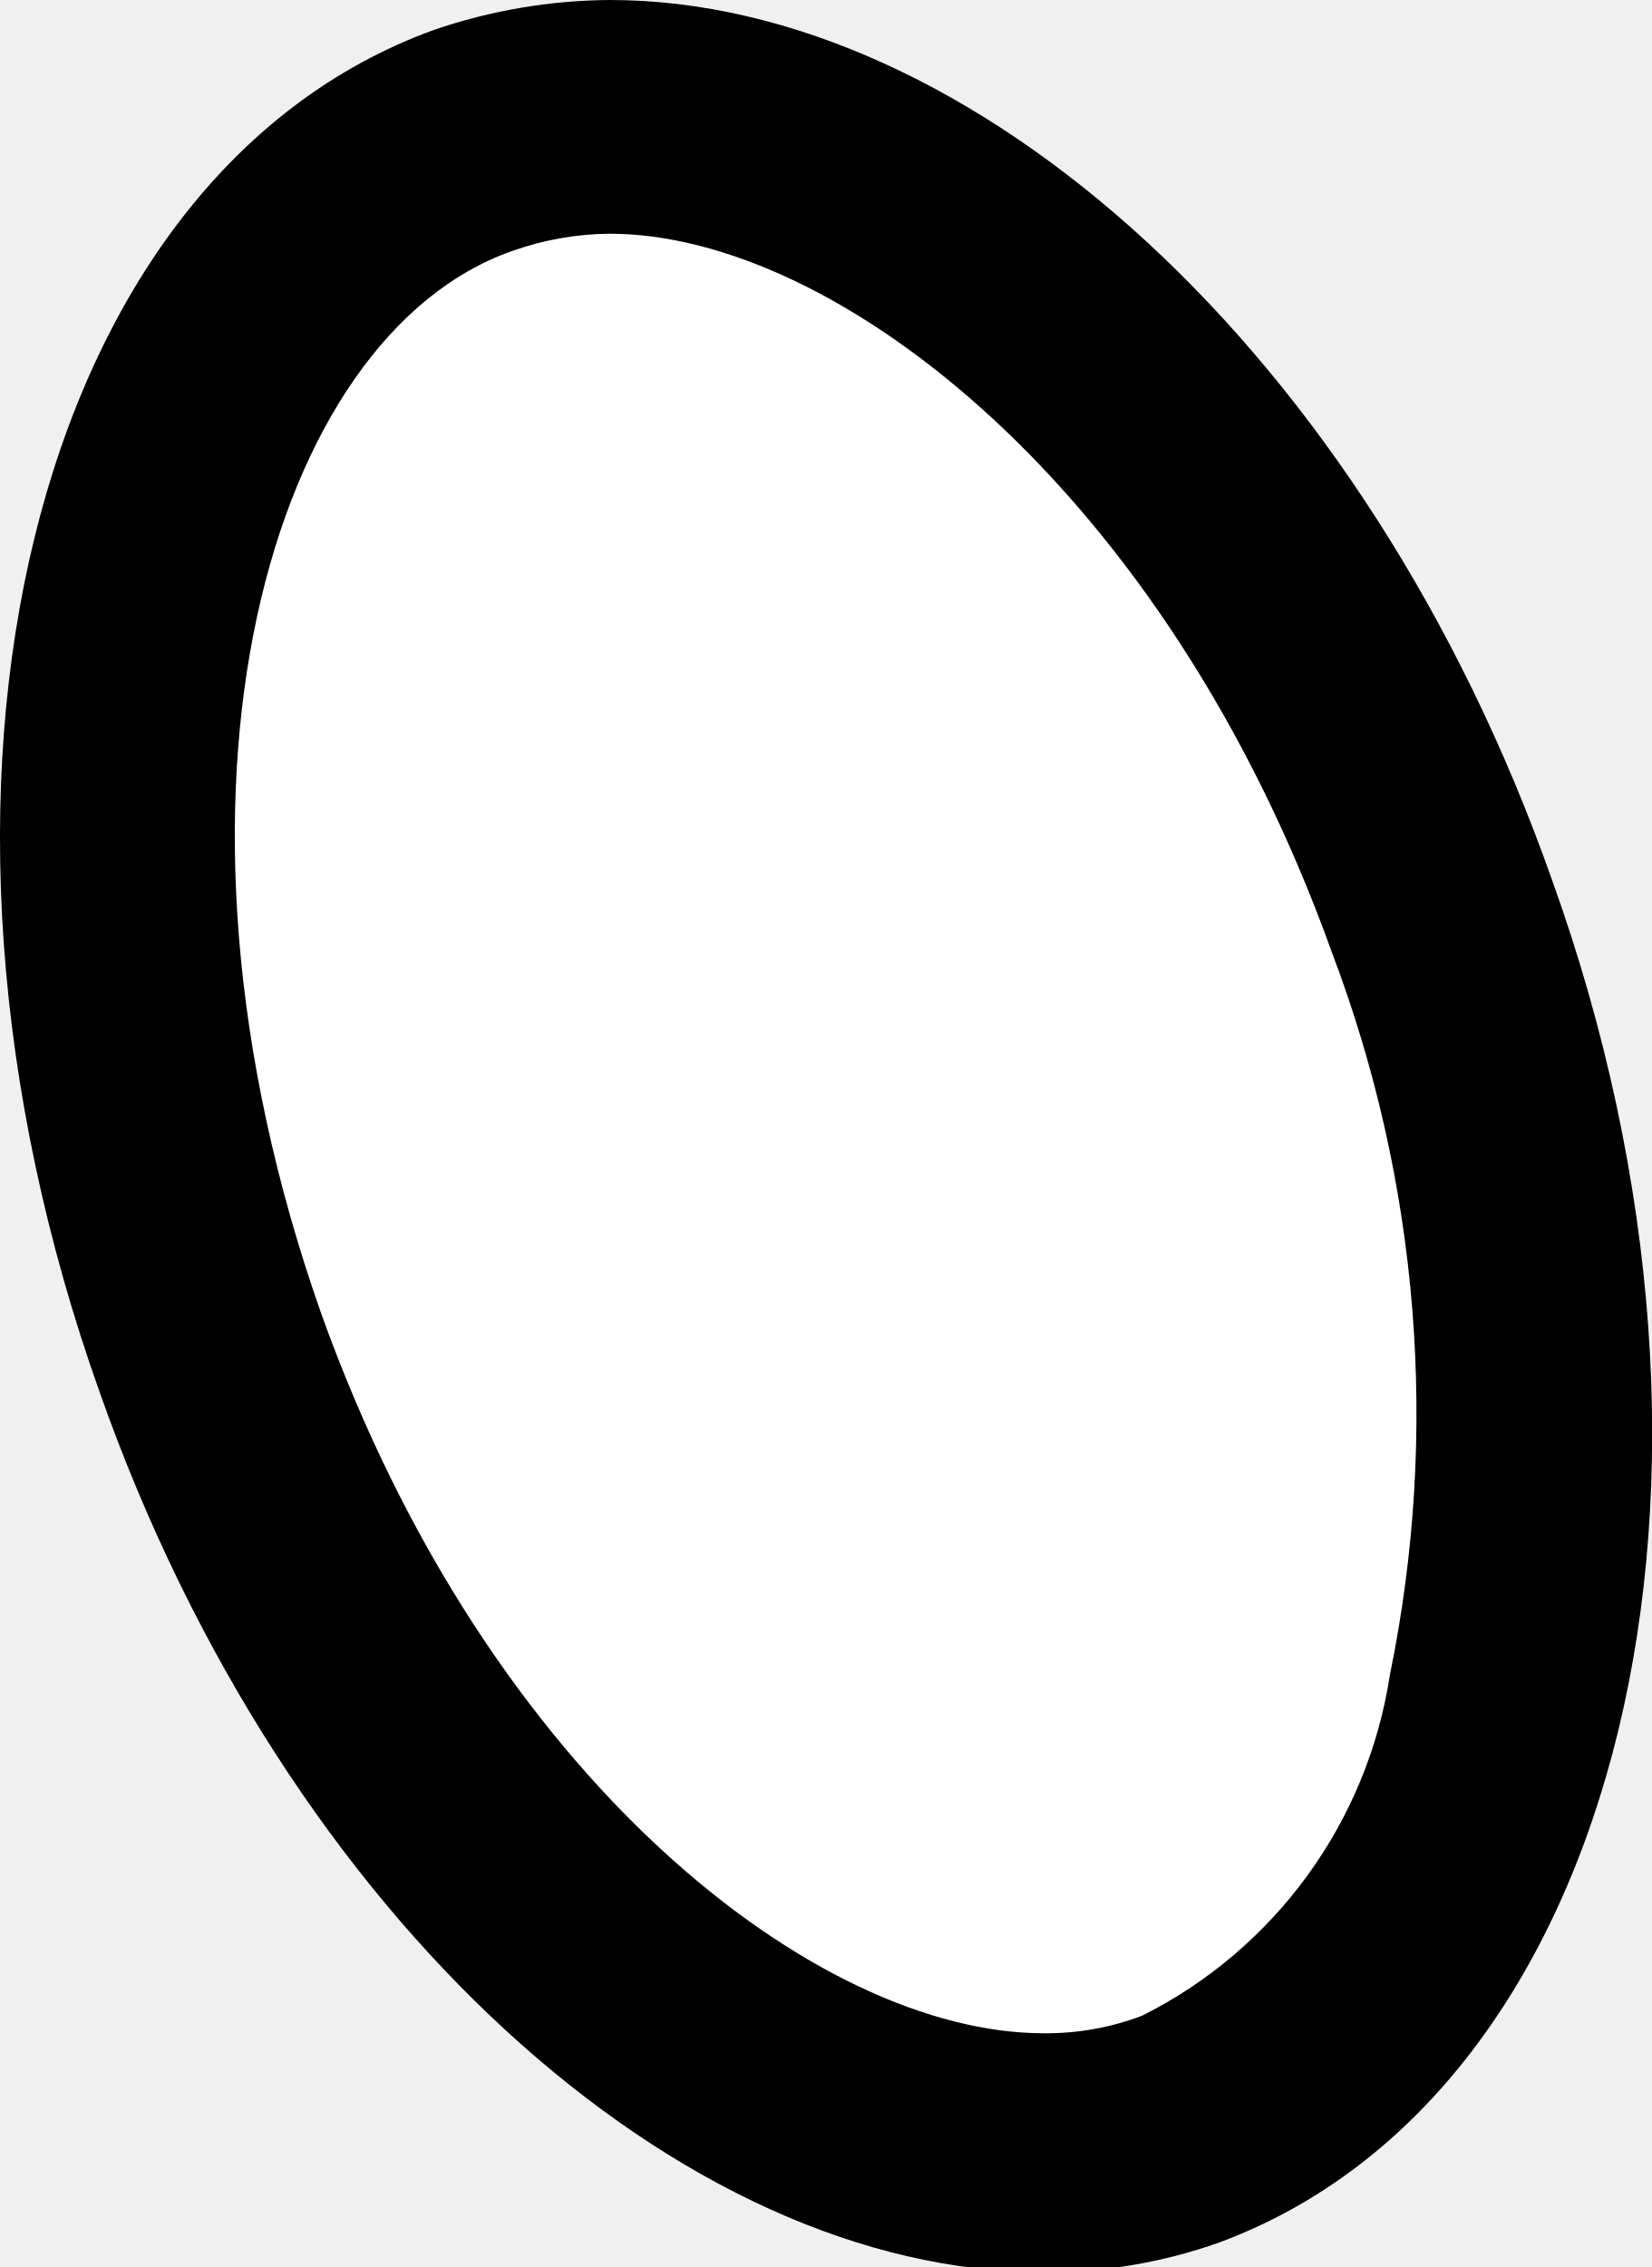
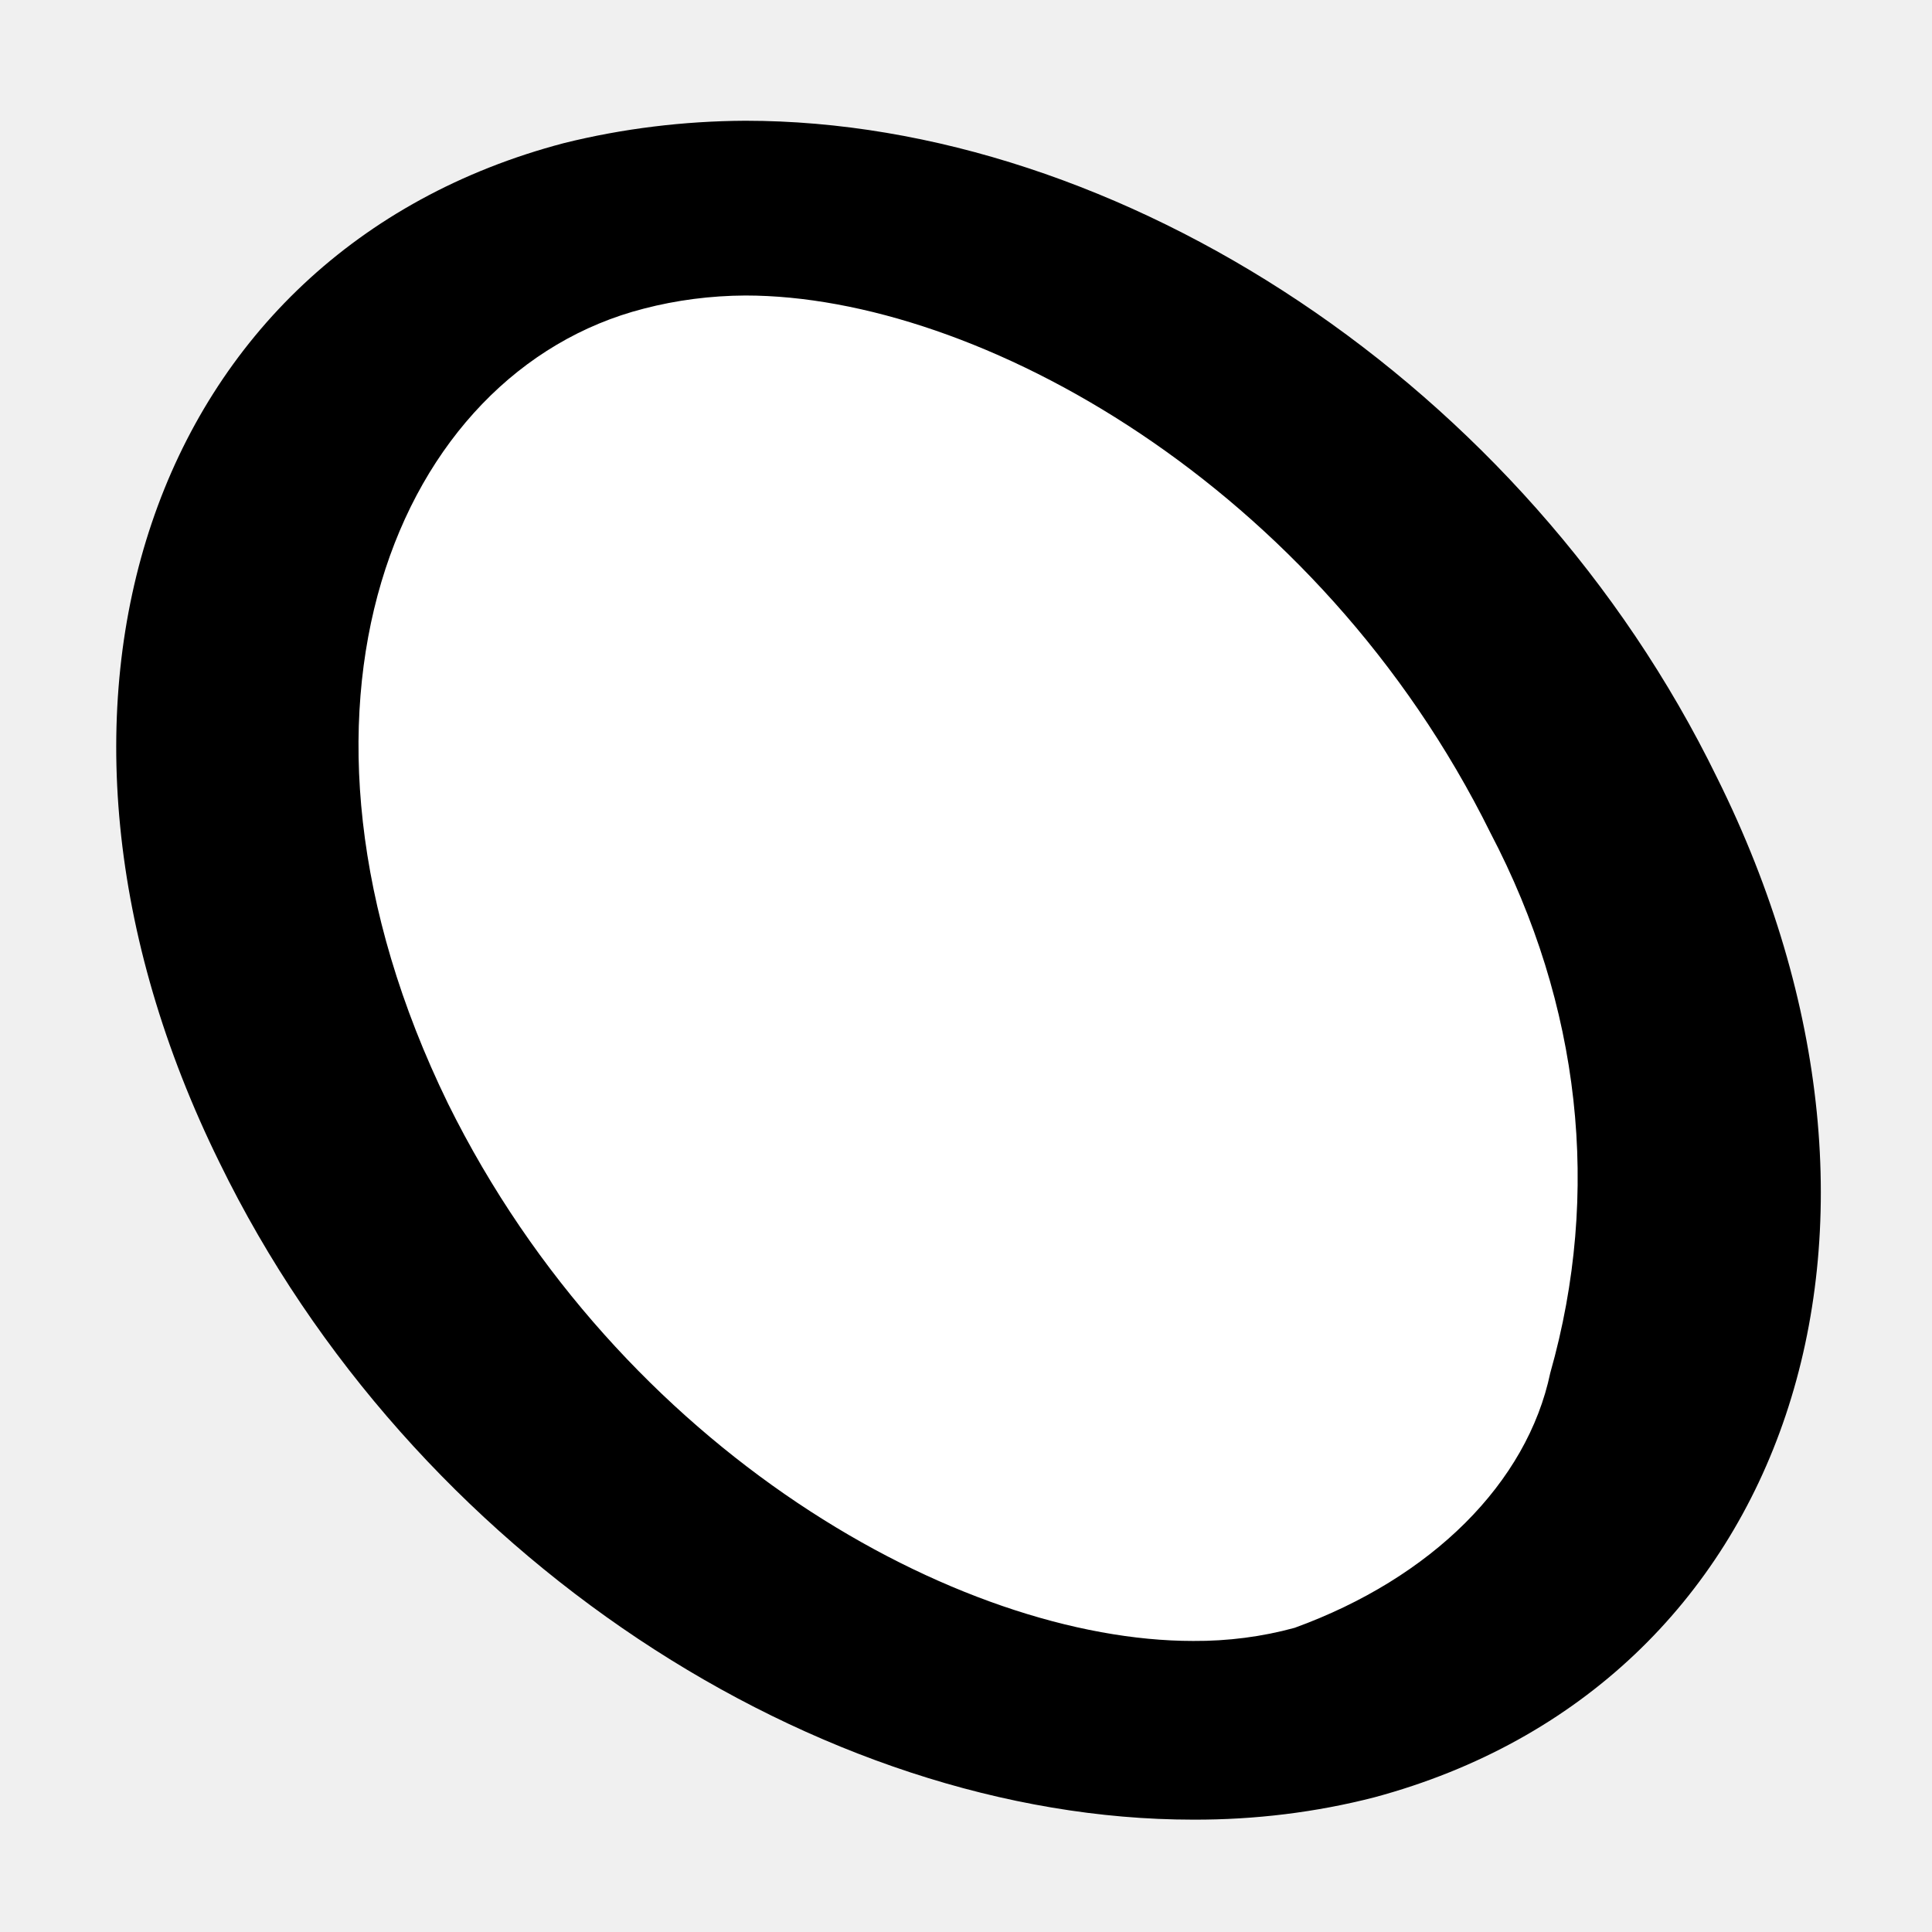
- <svg xmlns="http://www.w3.org/2000/svg" viewBox="0 0 9.4 12.9">
-   <defs>
-     <style>.cls-1{fill:#fff;}</style>
+ <svg xmlns="http://www.w3.org/2000/svg" viewBox="0 0 16 16" version="1.1" id="svg4020" width="16" height="16">
+   <defs id="defs4010">
+     <style id="style4008">.cls-1{fill:#fff;}</style>
  </defs>
-   <g id="Layer_2" data-name="Layer 2">
+   <g id="Layer_2" data-name="Layer 2" transform="matrix(1.501401,0,0,1.08813,0.9626314,1)">
    <g id="Layer_1-2" data-name="Layer 1">
-       <path class="cls-1" d="M5.94,12.23c-1.81,0-3.8-1.9-4.74-4.53C.1,4.64.78,1.48,2.68.8A2.34,2.34,0,0,1,3.47.67c1.8,0,3.8,1.9,4.74,4.53a8,8,0,0,1,.35,4.49A3.15,3.15,0,0,1,6.72,12.1a2.28,2.28,0,0,1-.78.13Z" />
-       <path d="M3.47,1.33c1.28,0,3.16,1.44,4.11,4.09a7.39,7.39,0,0,1,.33,4.11A2.61,2.61,0,0,1,6.5,11.47a1.54,1.54,0,0,1-.56.1c-1.29,0-3.16-1.44-4.11-4.09-1.06-3-.28-5.57,1.08-6.05a1.69,1.69,0,0,1,.56-.1M3.47,0a3.15,3.15,0,0,0-1,.17C.18,1-.67,4.46.57,7.93c1.06,3,3.31,5,5.37,5a2.94,2.94,0,0,0,1-.17C9.23,11.91,10.07,8.44,8.83,5,7.77,2,5.53,0,3.47,0Z" />
+       <path class="cls-1" d="M 5.94,12.23 C 4.13,12.23 2.14,10.33 1.2,7.7 0.1,4.64 0.78,1.48 2.68,0.8 A 2.34,2.34 0 0 1 3.47,0.67 c 1.8,0 3.8,1.9 4.74,4.53 A 8,8 0 0 1 8.56,9.69 3.15,3.15 0 0 1 6.72,12.1 2.28,2.28 0 0 1 5.94,12.23 Z" id="path4014" style="fill:#ffffff" />
+       <path d="m 3.47,1.33 c 1.28,0 3.16,1.44 4.11,4.09 A 7.39,7.39 0 0 1 7.91,9.53 2.61,2.61 0 0 1 6.5,11.47 1.54,1.54 0 0 1 5.94,11.57 C 4.65,11.57 2.78,10.13 1.83,7.48 0.77,4.48 1.55,1.91 2.91,1.43 A 1.69,1.69 0 0 1 3.47,1.33 M 3.47,0 a 3.15,3.15 0 0 0 -1,0.17 C 0.18,1 -0.67,4.46 0.57,7.93 c 1.06,3 3.31,5 5.37,5 a 2.94,2.94 0 0 0 1,-0.17 C 9.23,11.91 10.07,8.44 8.83,5 7.77,2 5.53,0 3.47,0 Z" id="path4016" />
    </g>
  </g>
</svg>
